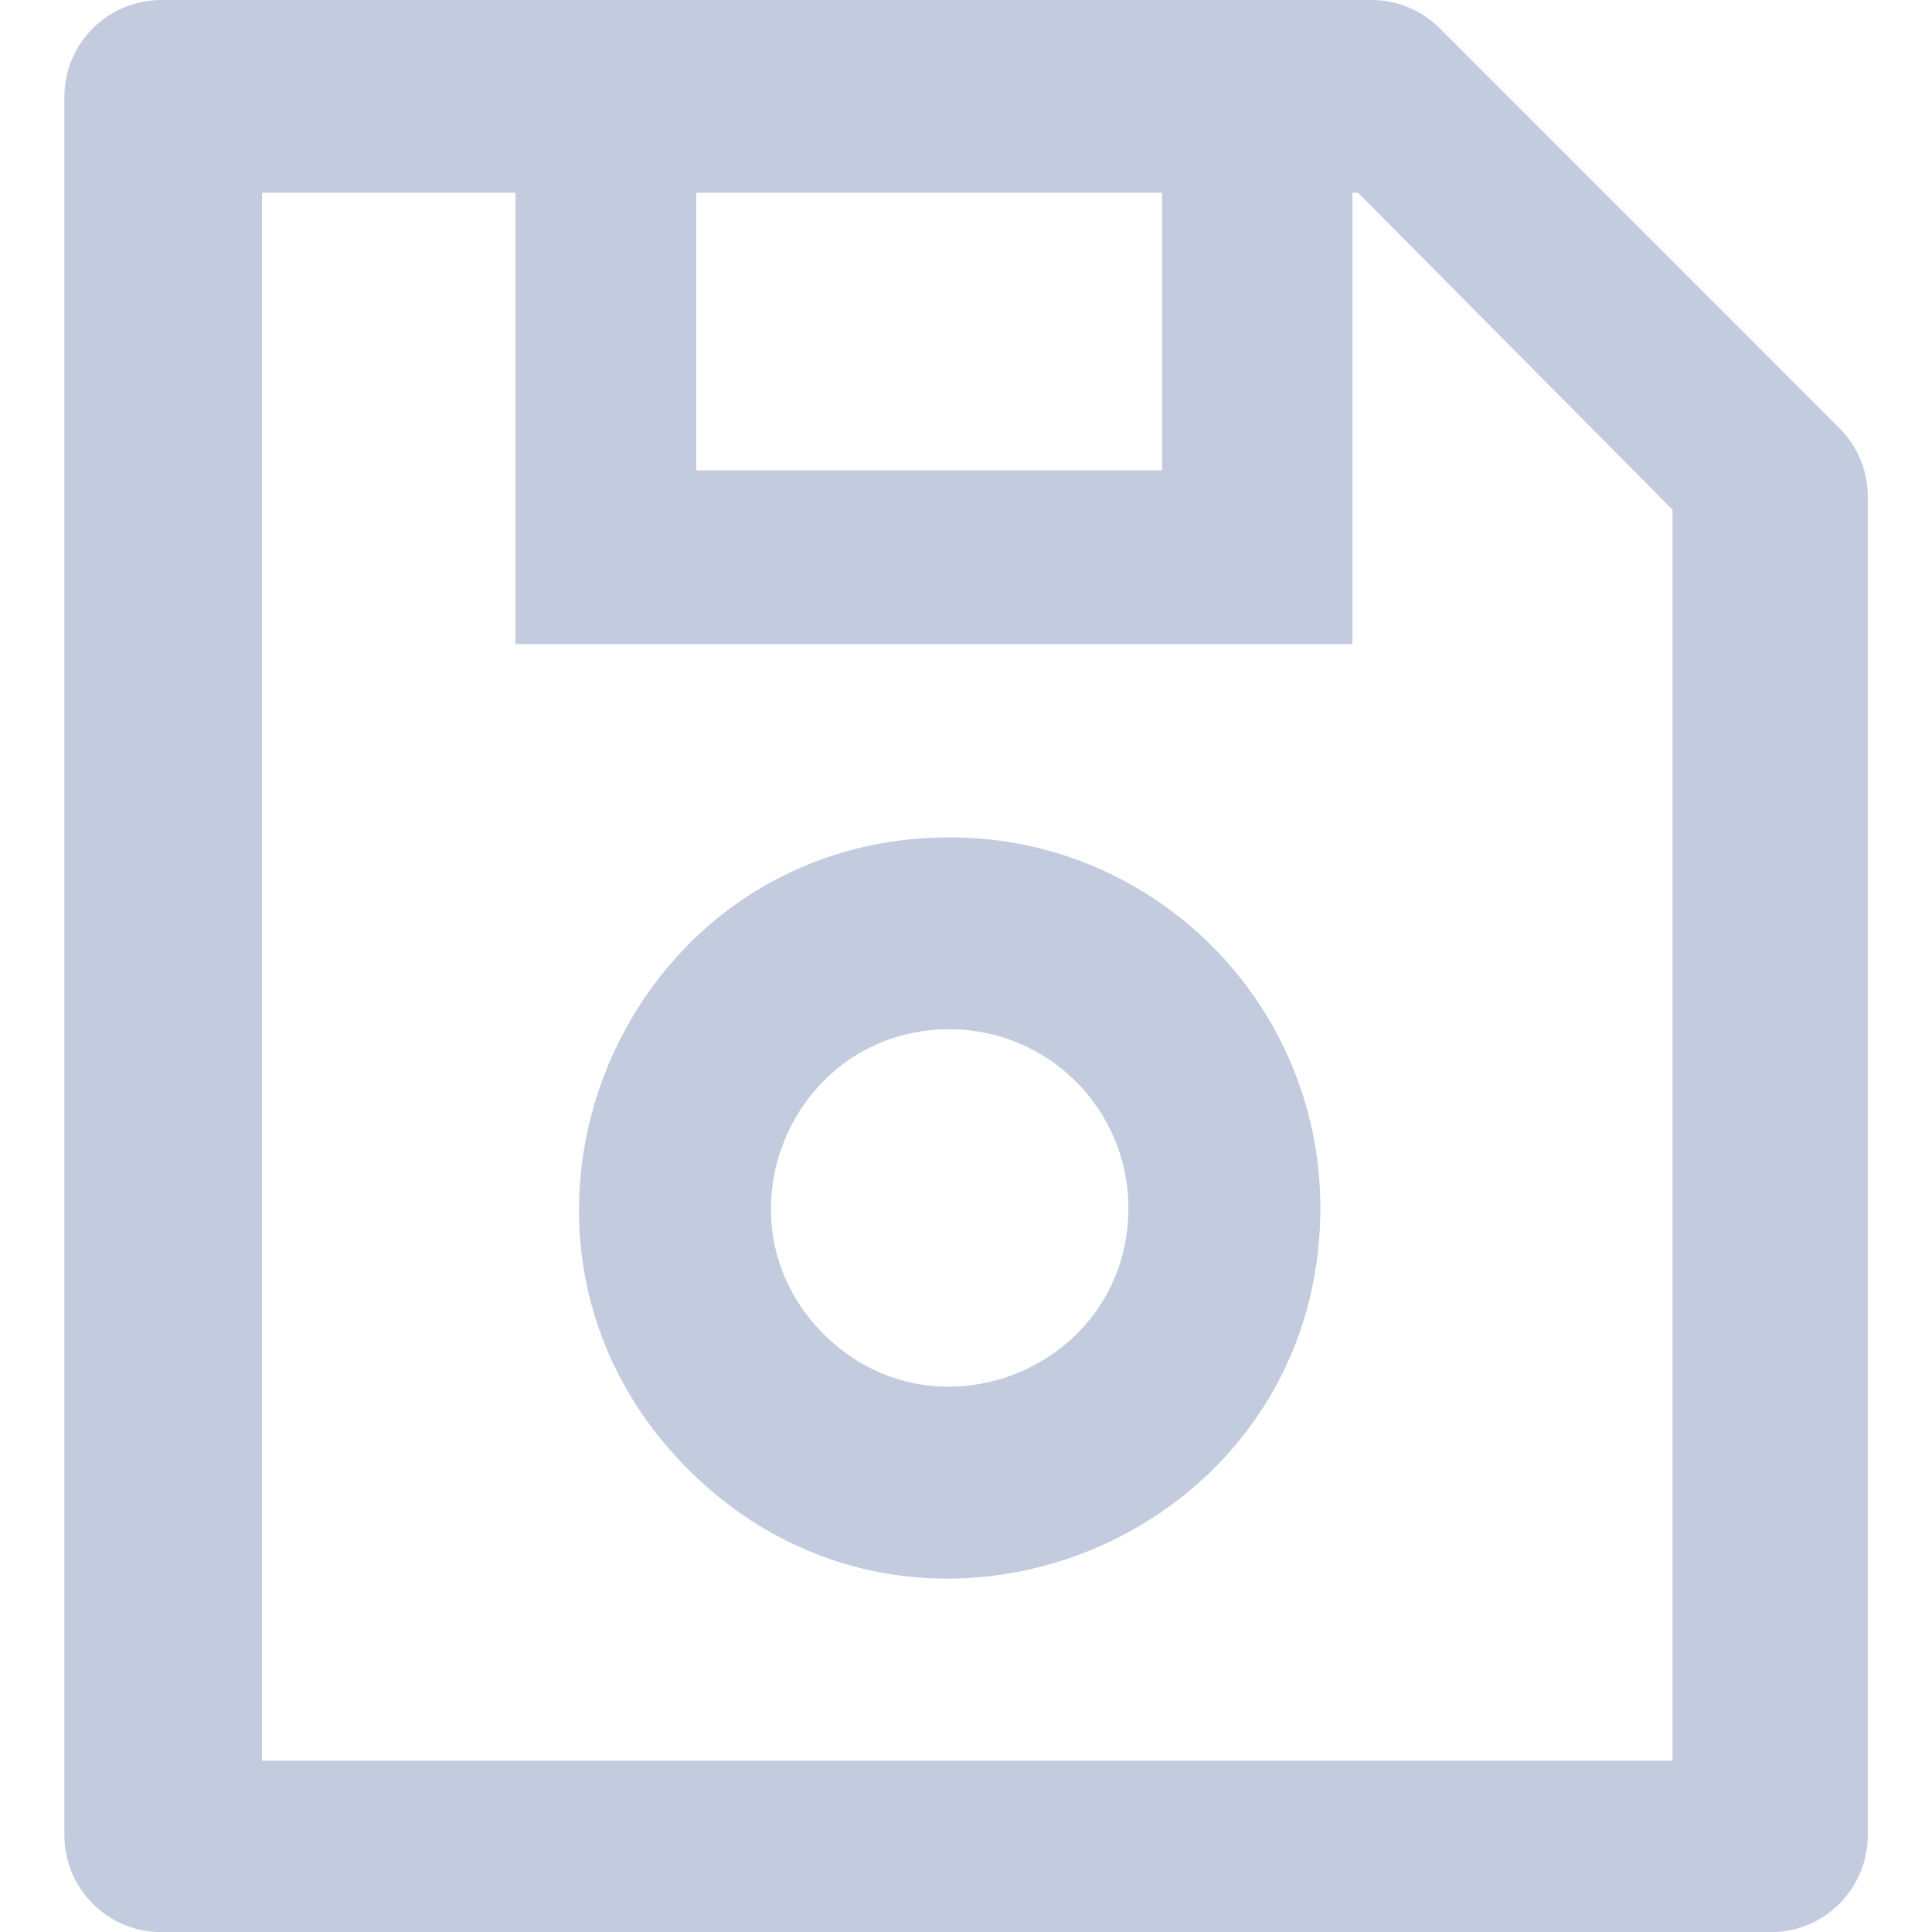
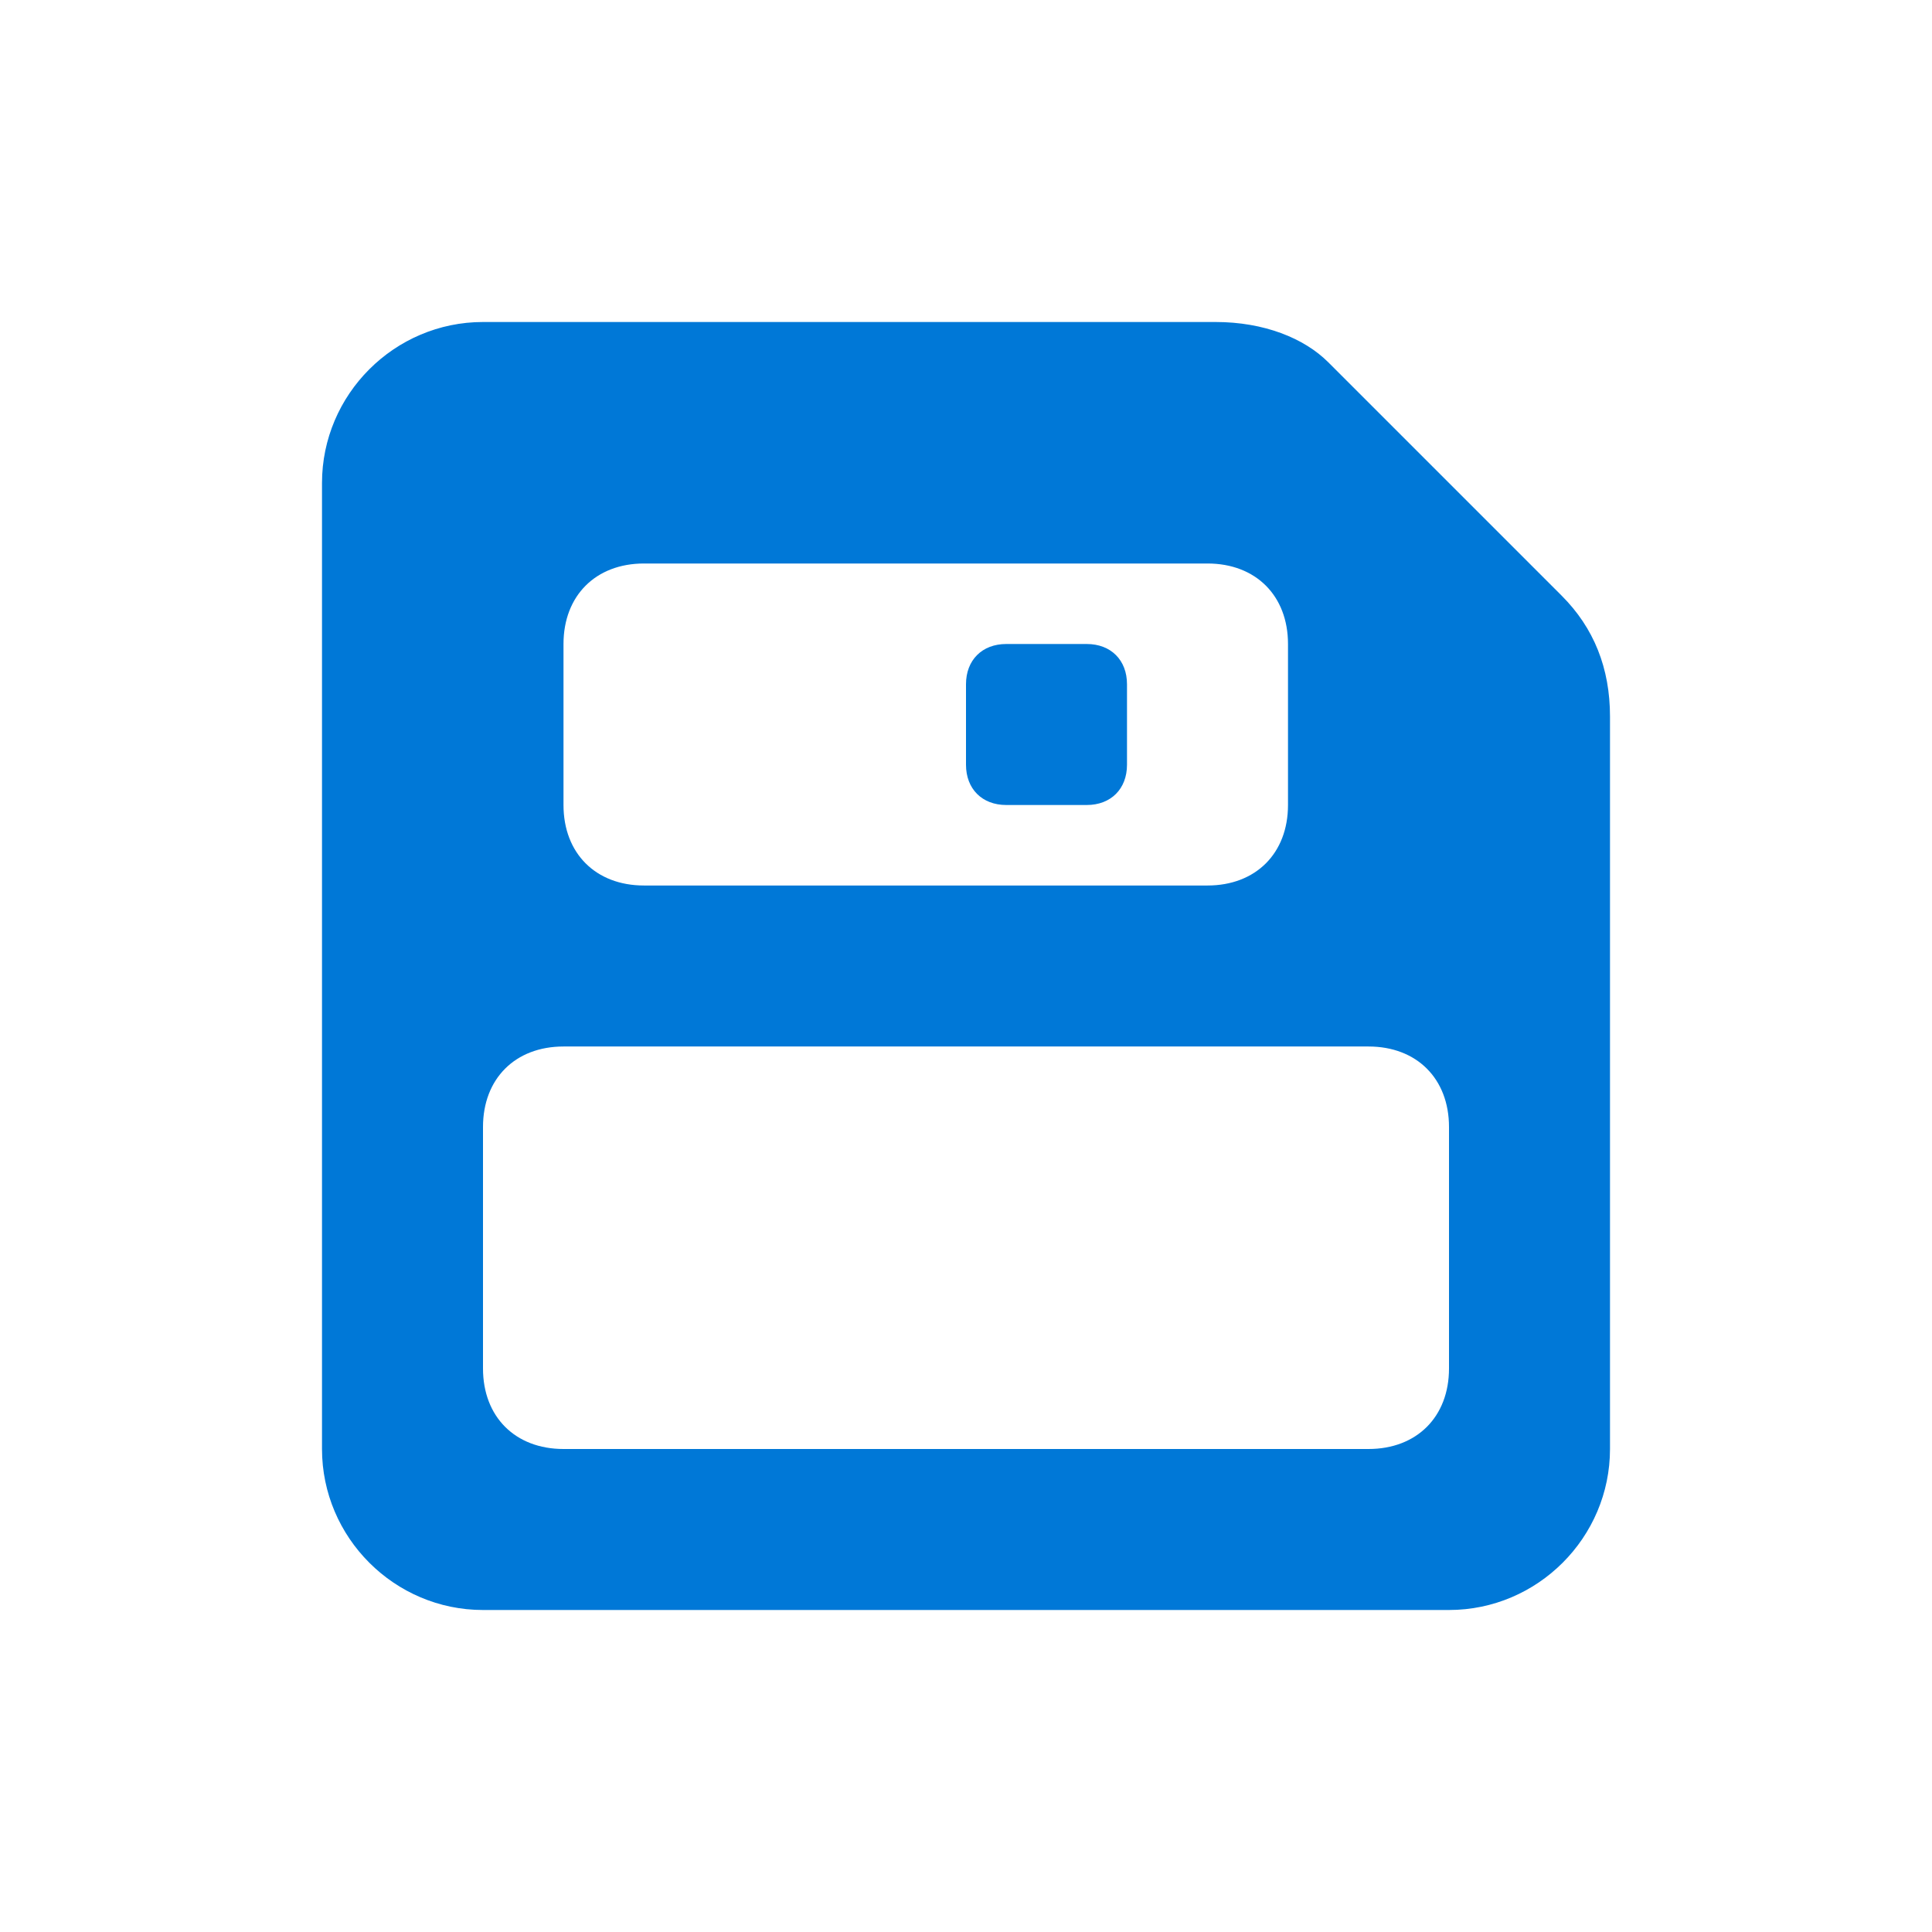
- <svg xmlns="http://www.w3.org/2000/svg" width="16" height="16" viewBox="0 0 4.233 4.233" version="1.1" id="svg1123">
-   <defs id="defs1117" />
-   <g id="layer1">
-     <path id="path1759" style="fill:#c3ccdf;fill-opacity:1;stroke-width:0.033" d="M 1.334 0 C 0.892 0.001 0.534 0.359 0.533 0.801 L 0.533 15.199 C 0.534 15.641 0.892 15.999 1.334 16 L 14.666 16 C 15.108 15.999 15.466 15.641 15.467 15.199 L 15.467 4.111 C 15.467 3.899 15.383 3.695 15.232 3.545 L 11.922 0.234 C 11.772 0.084 11.568 -0.001 11.355 0 L 1.334 0 z M 2.17 1.596 L 4.268 1.596 L 4.268 5.334 L 11.199 5.334 L 11.199 1.596 L 11.246 1.596 L 13.85 4.221 L 13.85 14.58 L 2.17 14.58 L 2.17 1.596 z M 5.766 1.596 L 9.623 1.596 L 9.623 3.895 L 5.766 3.895 L 5.766 1.596 z M 7.867 6.934 C 5.135 6.934 3.767 10.236 5.699 12.168 C 7.631 14.1 10.934 12.732 10.934 10 C 10.932 8.307 9.56 6.935 7.867 6.934 z M 7.865 8.523 C 8.681 8.524 9.343 9.186 9.344 10.002 C 9.344 11.319 7.752 11.978 6.82 11.047 C 5.889 10.116 6.548 8.523 7.865 8.523 z " transform="scale(0.2645833)" />
-   </g>
+ <svg xmlns="http://www.w3.org/2000/svg" t="1719545070717" class="icon" viewBox="0 0 1024 1024" version="1.1" p-id="7599" width="200" height="200">
+   <path d="M827.733 315.733l-123.733-123.733c-12.8-12.8-34.133-21.333-59.733-21.333H256c-46.933 0-85.333 38.4-85.333 85.333v512c0 46.933 38.4 85.333 85.333 85.333h512c46.933 0 85.333-38.4 85.333-85.333V379.733c0-25.6-8.533-46.933-25.6-64zM341.333 298.667h298.667c25.6 0 42.667 17.067 42.667 42.667v85.333c0 25.6-17.067 42.667-42.667 42.667H341.333c-25.6 0-42.667-17.067-42.667-42.667V341.333c0-25.6 17.067-42.667 42.667-42.667z m384 469.333H298.667c-25.6 0-42.667-17.067-42.667-42.667v-128c0-25.6 17.067-42.667 42.667-42.667h426.667c25.6 0 42.667 17.067 42.667 42.667v128c0 25.6-17.067 42.667-42.667 42.667z" fill="#0078d7" p-id="7600" />
+   <path d="M533.333 426.667h42.667c12.8 0 21.333-8.533 21.333-21.333v-42.667c0-12.8-8.533-21.333-21.333-21.333h-42.667c-12.8 0-21.333 8.533-21.333 21.333v42.667c0 12.8 8.533 21.333 21.333 21.333z" fill="#0078d7" p-id="7601" />
</svg>
